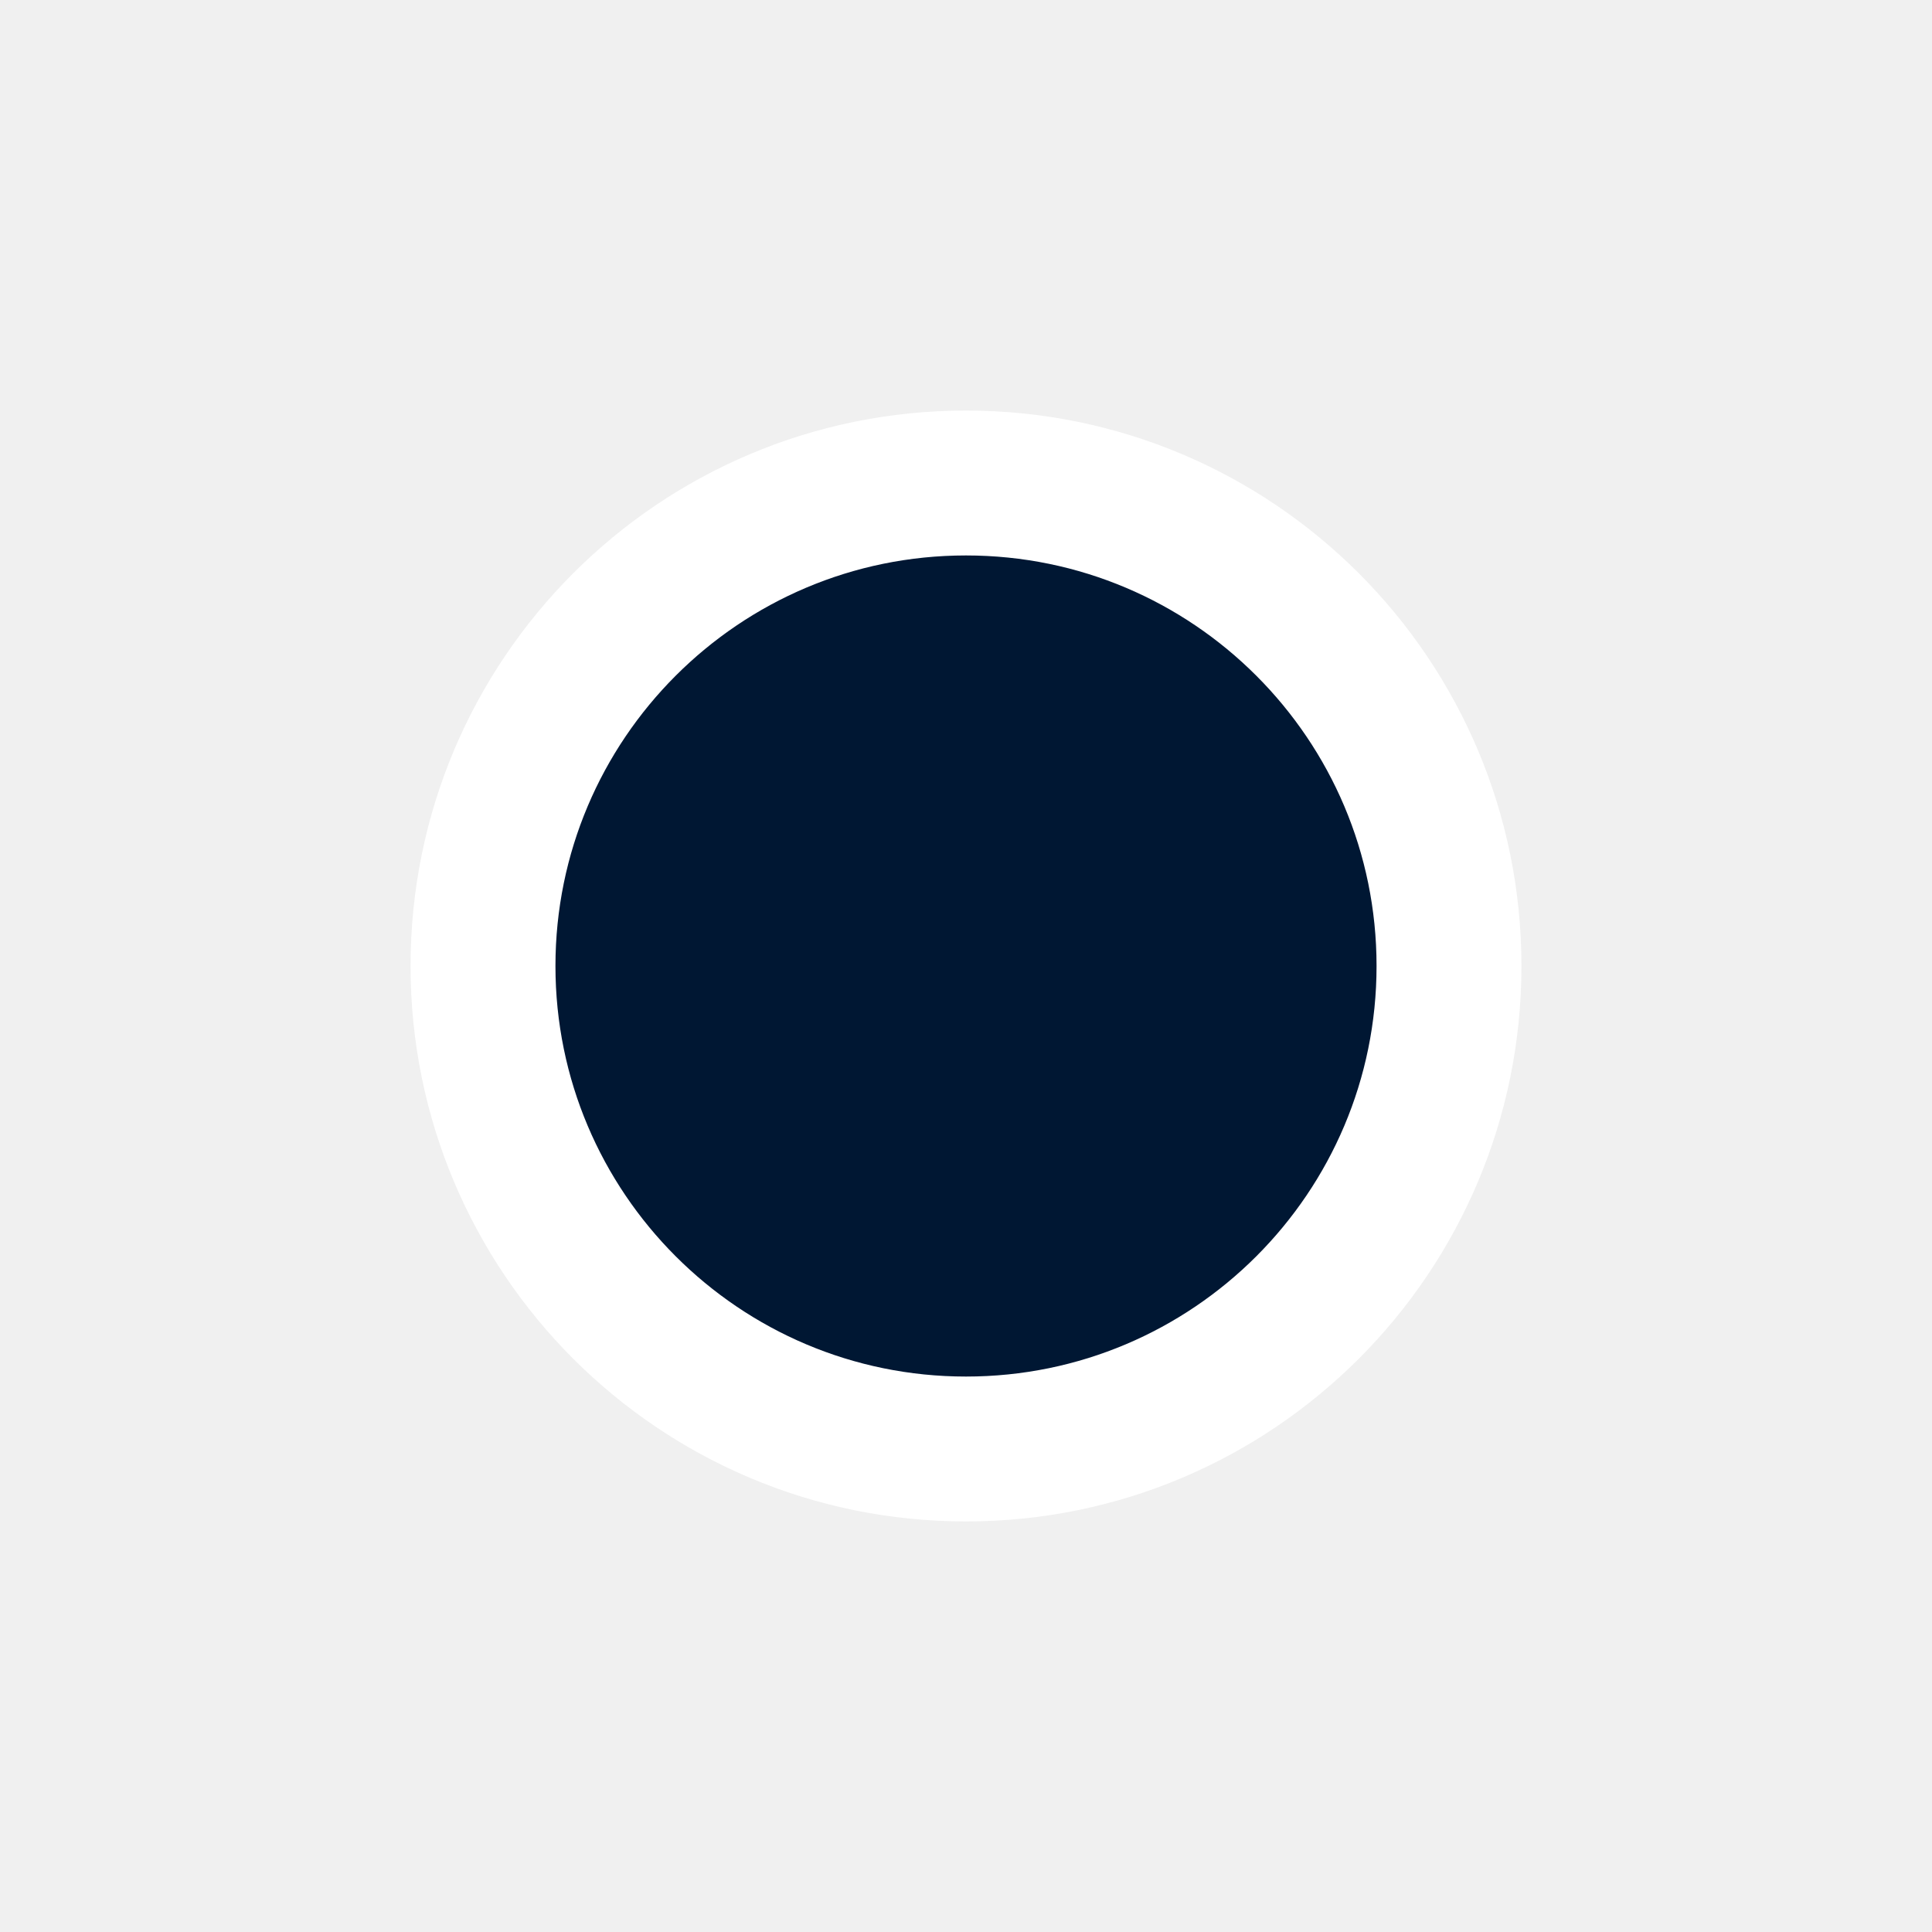
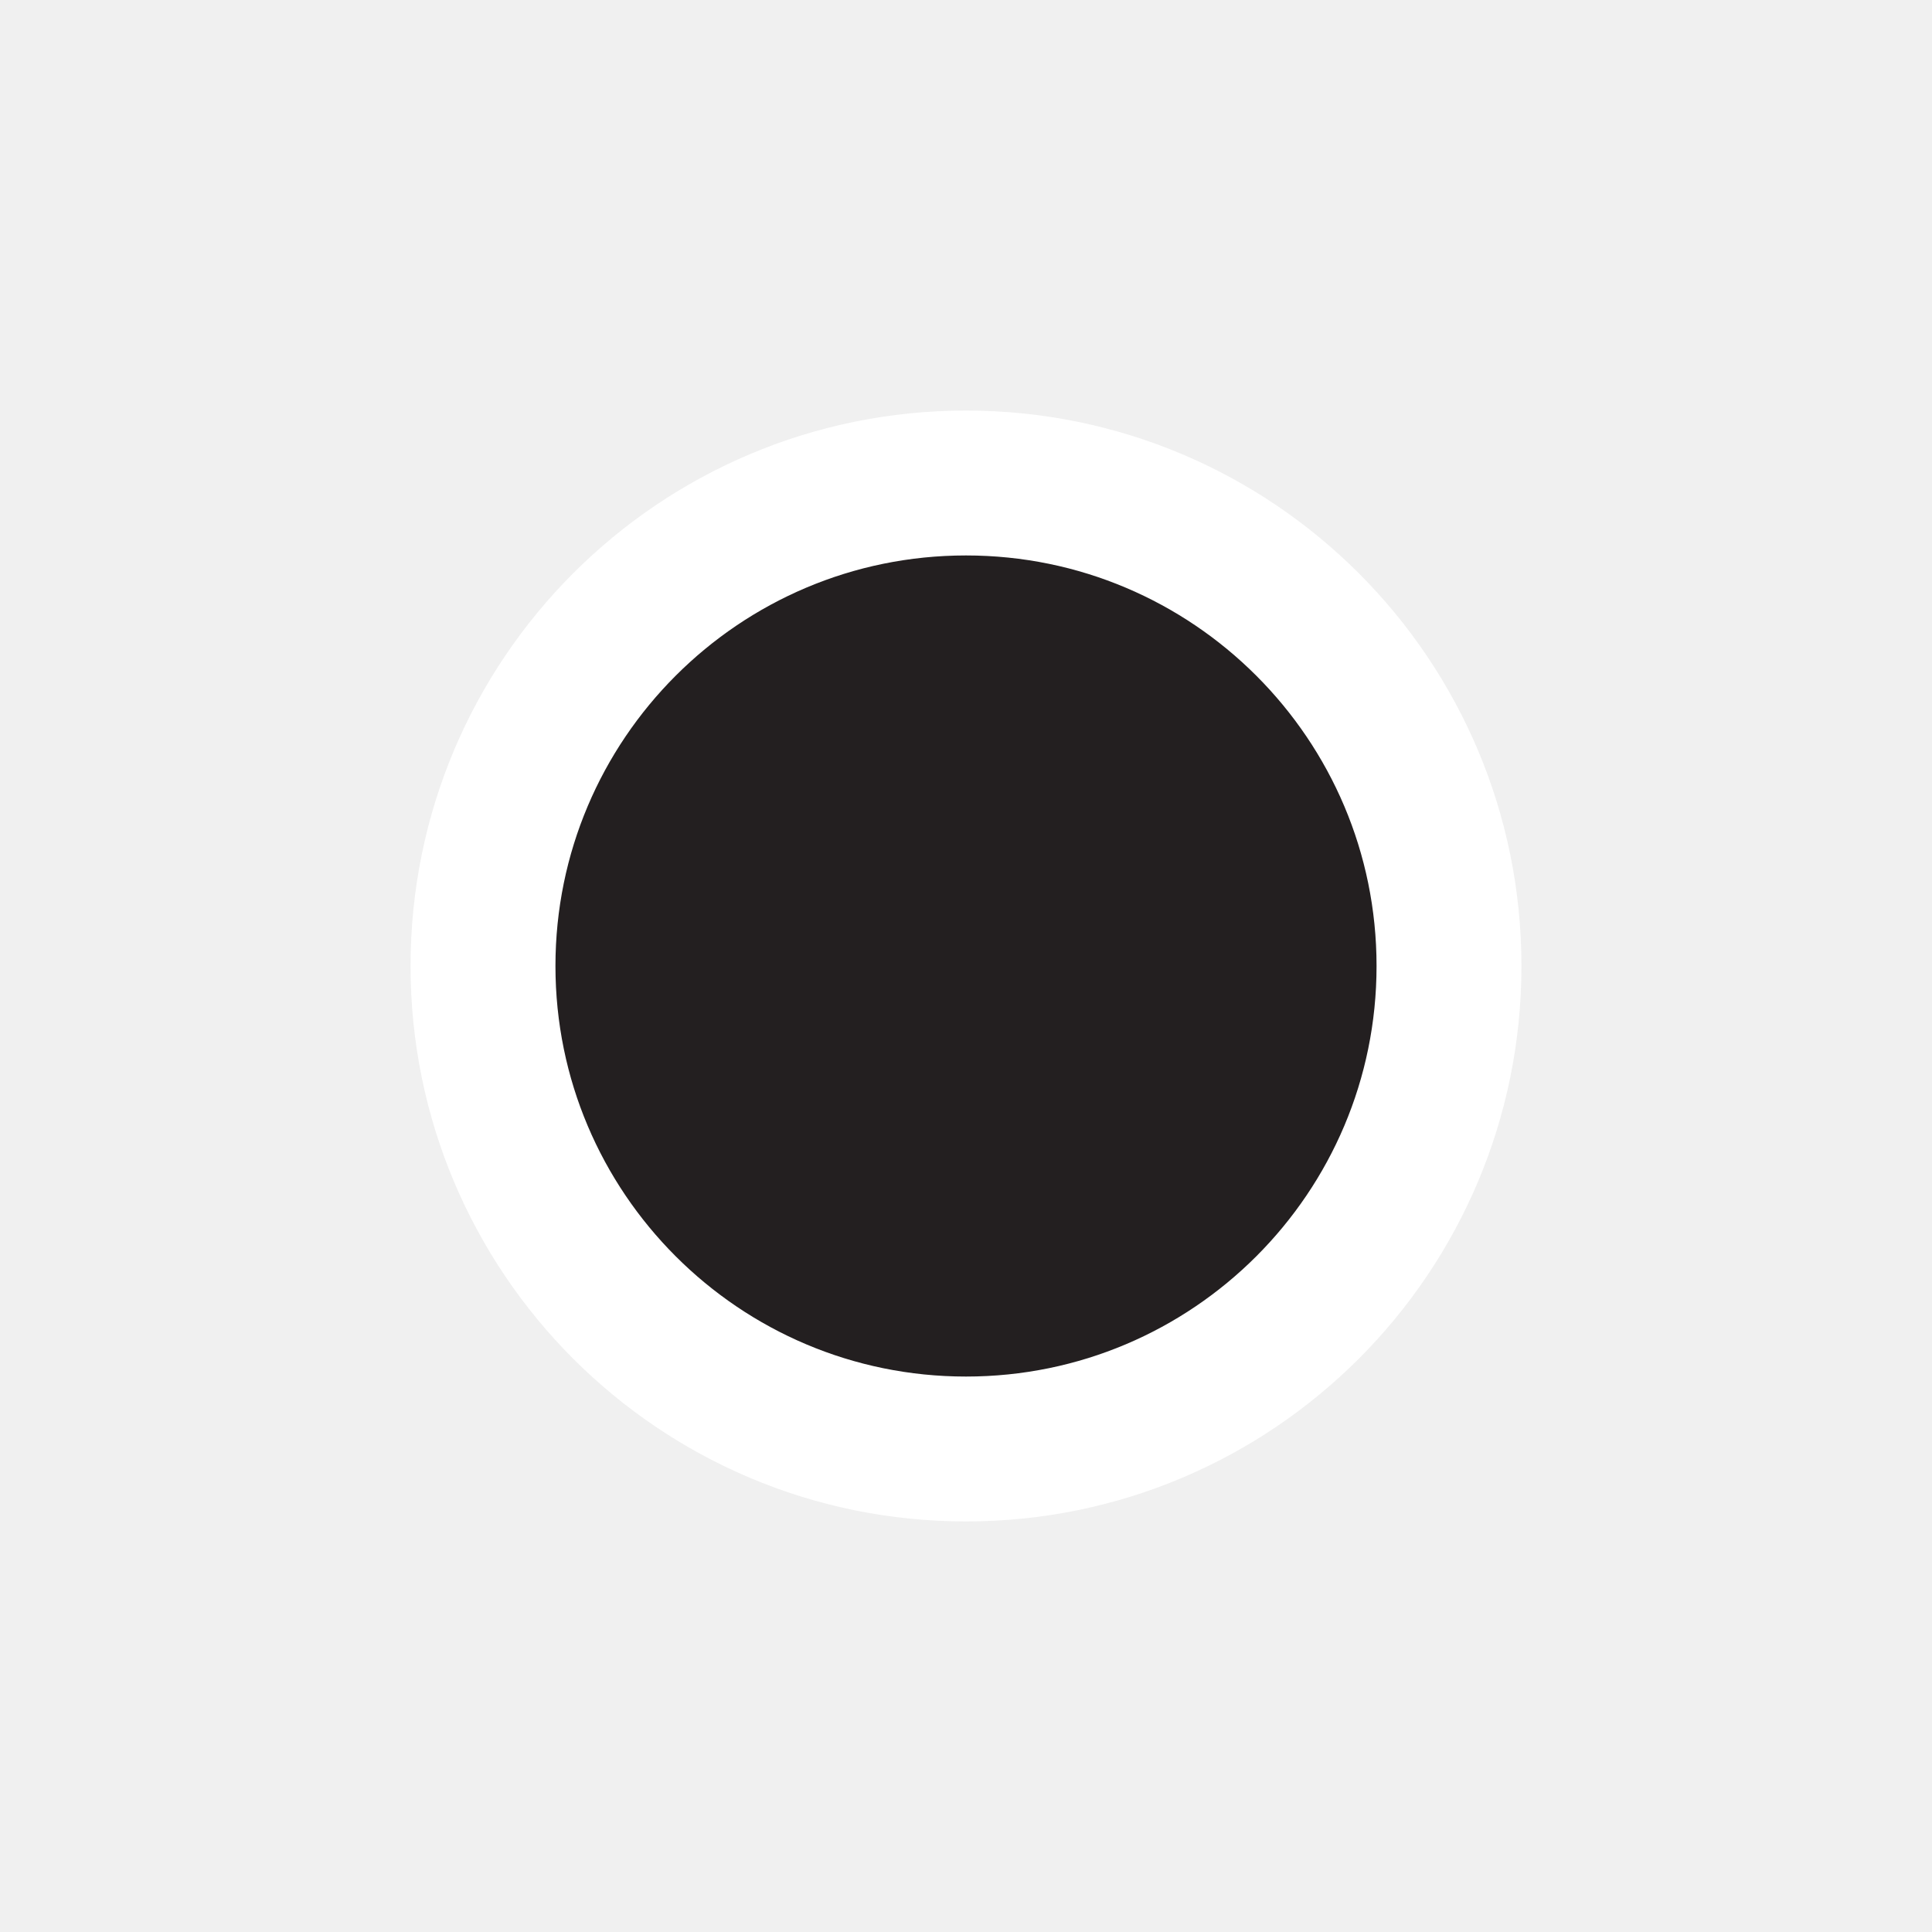
<svg xmlns="http://www.w3.org/2000/svg" width="40" height="40" viewBox="-20 -20 40 40">
  <g class="link-group" />
  <g class="node-group">
-     <circle class="node" r="10" stroke-width="3" stroke="white" cx="0" cy="0" style="fill: rgb(0, 23, 51);" />
+     <circle class="node" r="10" stroke-width="3" stroke="white" cx="0" cy="0" style="fill: rgb(35, 31, 32);" />
  </g>
</svg>
